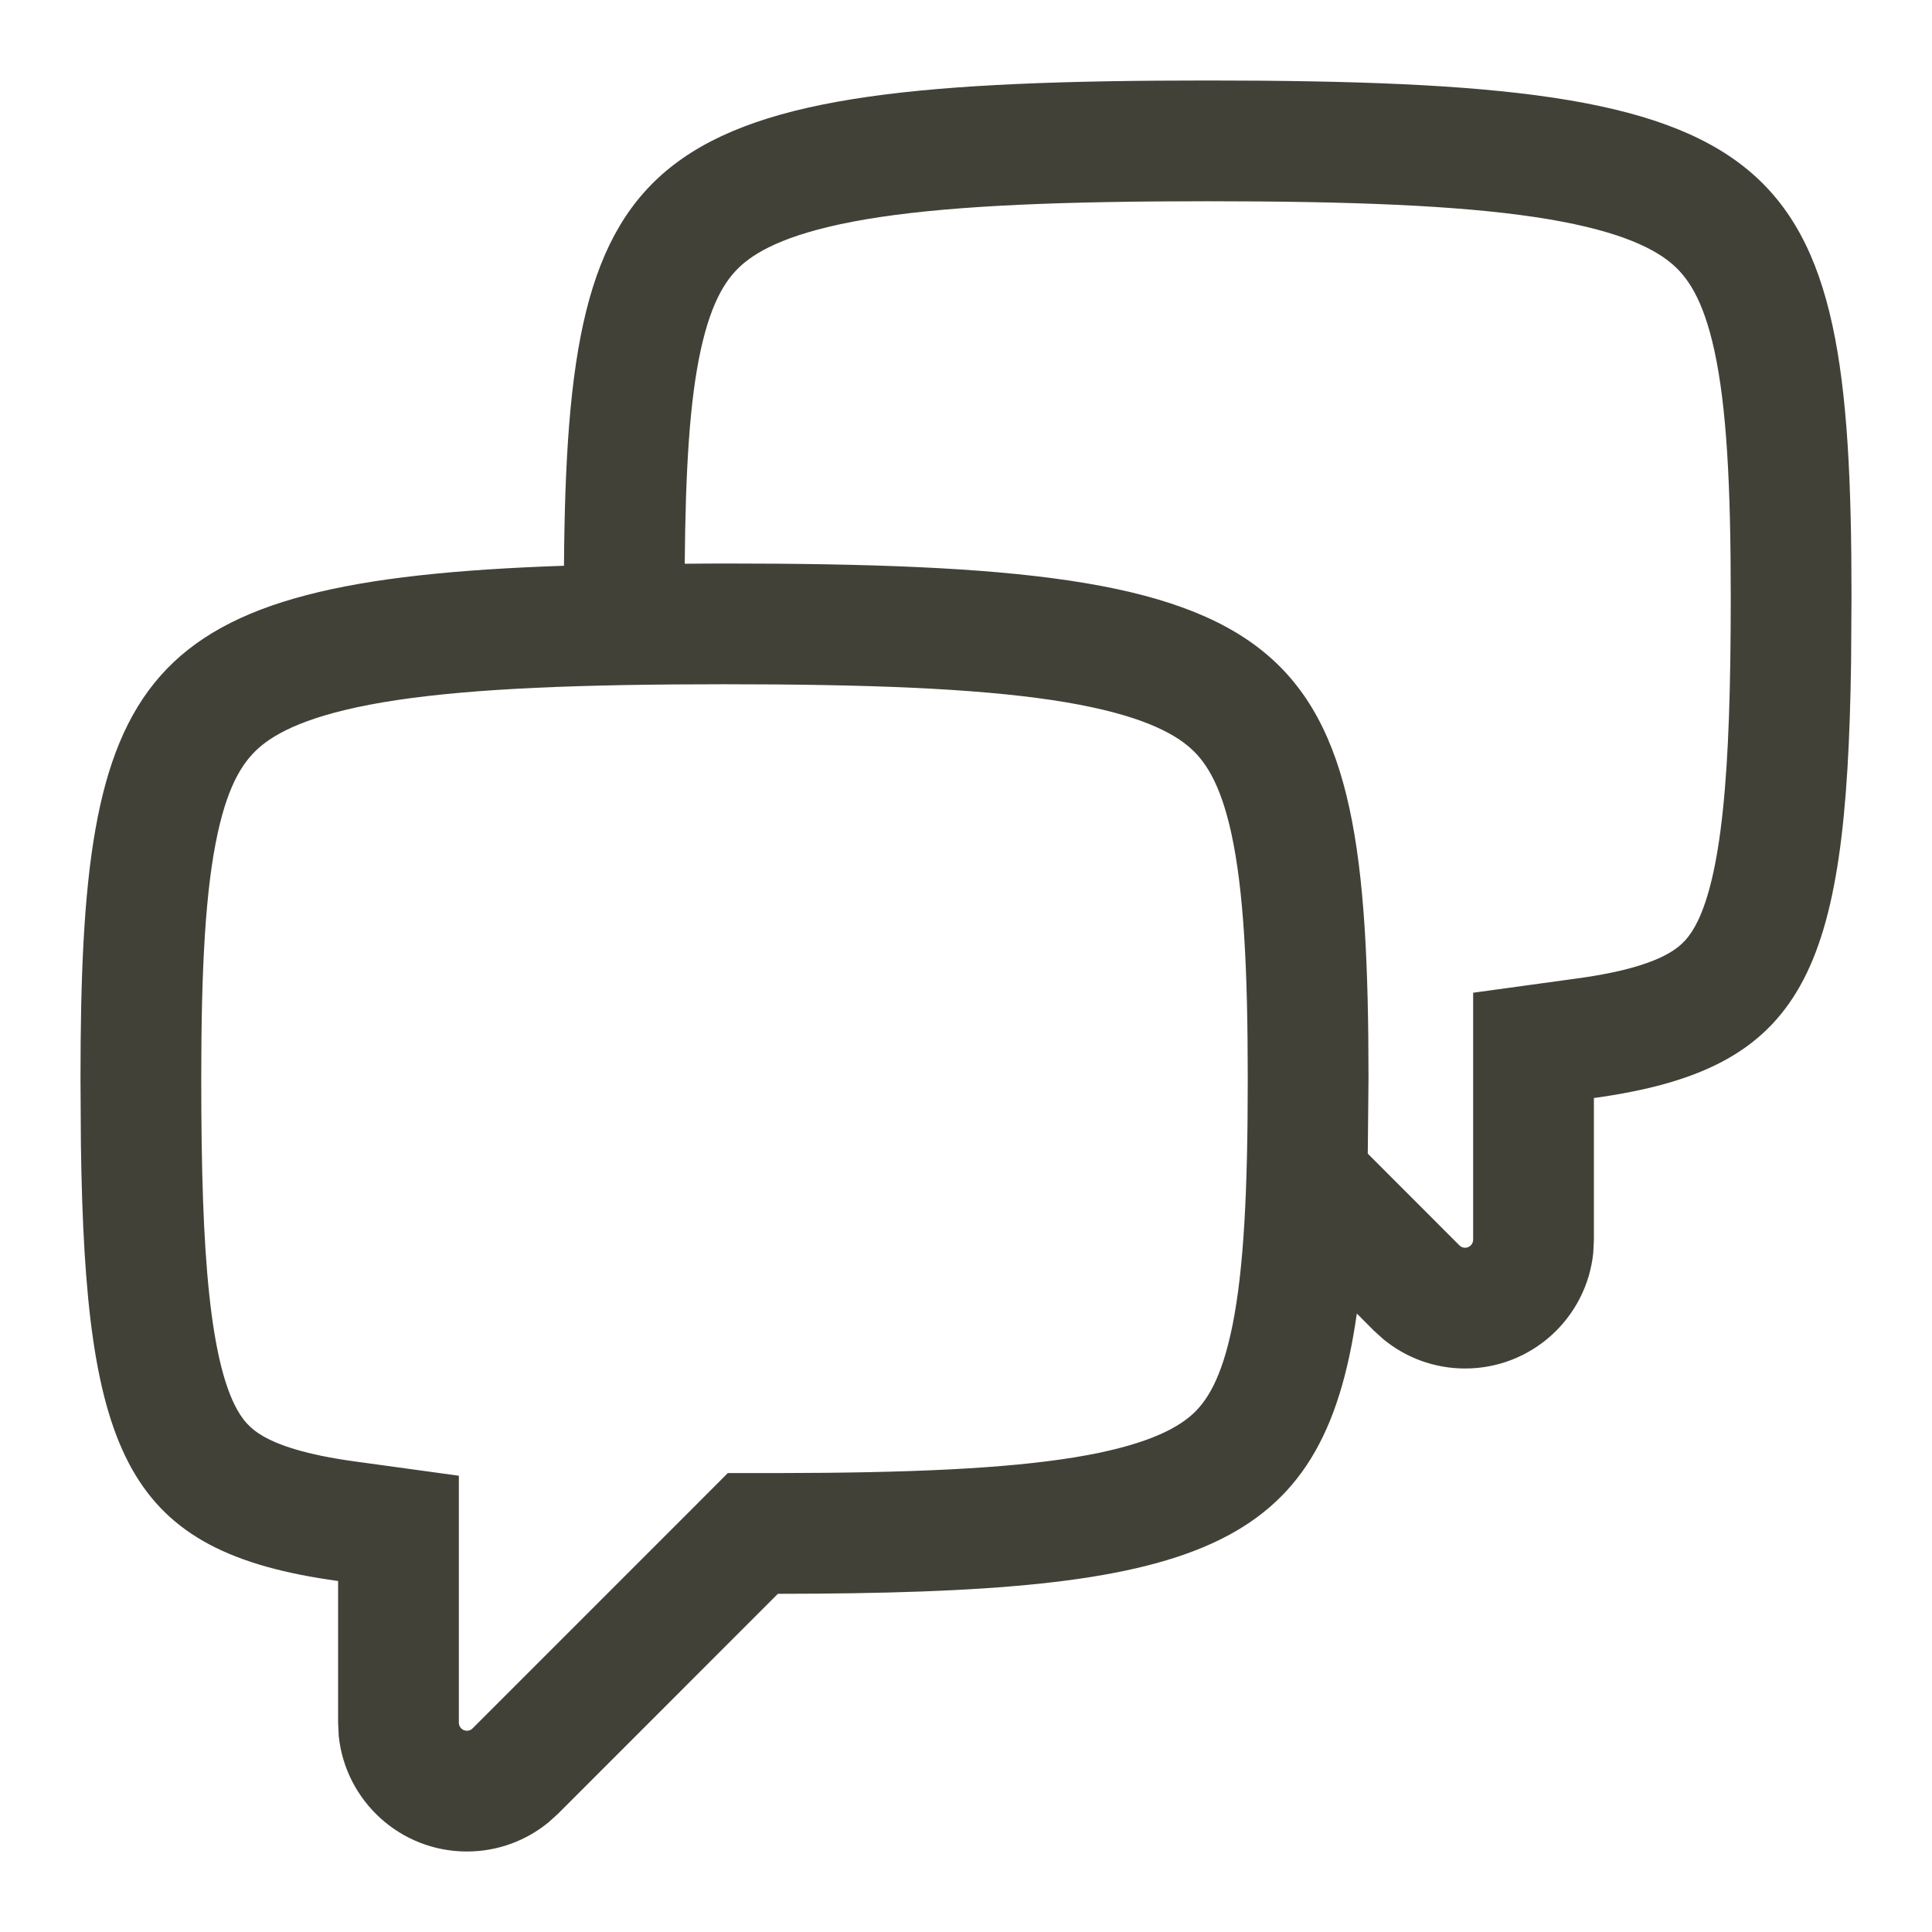
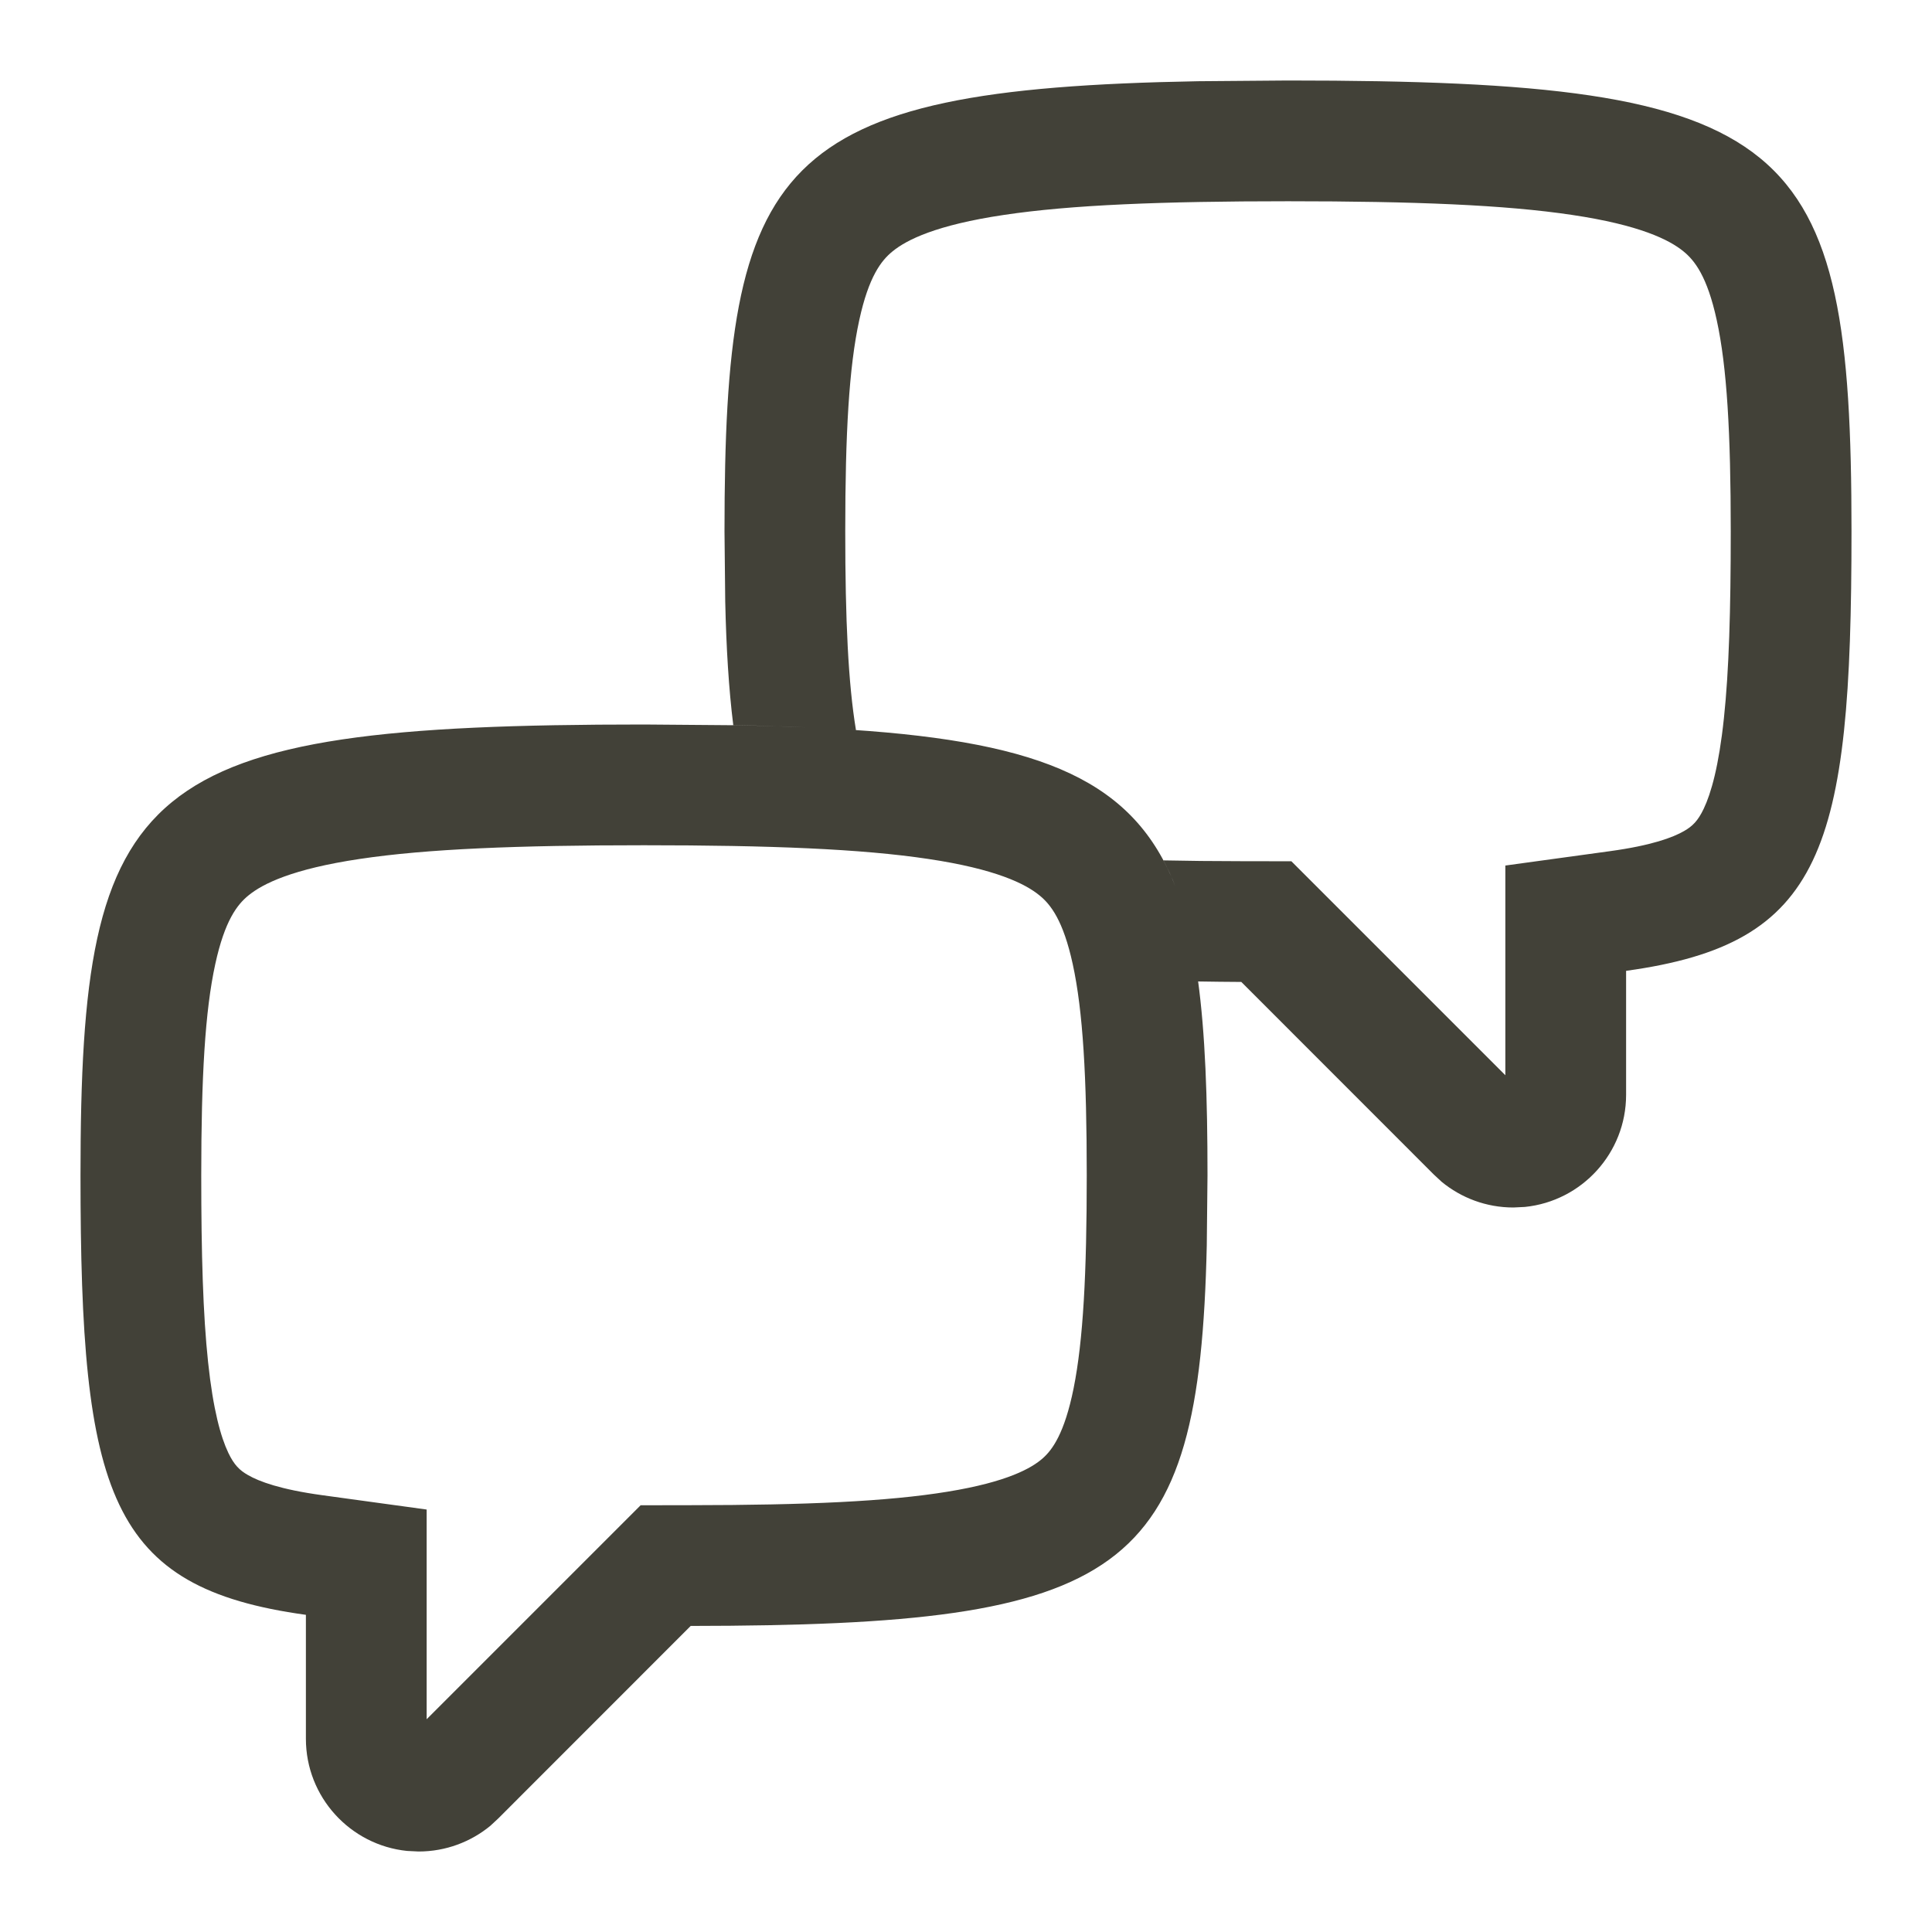
<svg xmlns="http://www.w3.org/2000/svg" width="24" height="24" viewBox="0 0 24 24" fill="none">
-   <path fill-rule="evenodd" clip-rule="evenodd" d="M7.006 7.028C1.646 7.211 1 8.367 1 13.4L1.005 14.214C1.059 18.098 1.577 19.279 4.2 19.64V21.4L4.208 21.564C4.29 22.37 4.971 23 5.8 23C6.186 23 6.541 22.863 6.817 22.635L6.932 22.531L9.663 19.799C14.873 19.794 16.432 19.297 16.855 16.317L17.068 16.531L17.183 16.635C17.459 16.863 17.814 17 18.2 17C19.029 17 19.71 16.37 19.792 15.563L19.8 15.4V13.64C22.423 13.279 22.941 12.098 22.995 8.214L23 7.4C23 1.8 22.2 1 15 1C7.963 1 7.044 1.765 7.006 7.028ZM9 8.5C10.792 8.5 12.097 8.552 13.065 8.696C14.04 8.842 14.504 9.06 14.75 9.261C14.957 9.43 15.155 9.706 15.297 10.356C15.447 11.047 15.5 12.005 15.5 13.4C15.5 14.796 15.451 15.764 15.31 16.466C15.174 17.139 14.983 17.418 14.805 17.576C14.603 17.755 14.214 17.962 13.347 18.104C12.478 18.245 11.301 18.297 9.662 18.299H9.041L8.603 18.738L5.87 21.471C5.86 21.481 5.849 21.489 5.838 21.493C5.828 21.497 5.816 21.5 5.8 21.5C5.745 21.5 5.7 21.455 5.7 21.4V18.332L4.404 18.154C3.797 18.071 3.462 17.952 3.269 17.841C3.114 17.752 3.006 17.643 2.905 17.432C2.785 17.179 2.672 16.768 2.599 16.076C2.526 15.391 2.5 14.523 2.5 13.4C2.5 12.005 2.553 11.047 2.703 10.356C2.844 9.706 3.043 9.43 3.25 9.261C3.496 9.06 3.96 8.842 4.935 8.696C5.904 8.552 7.208 8.5 9 8.5ZM8.506 7.003C8.516 5.82 8.568 4.979 8.703 4.356C8.844 3.706 9.043 3.43 9.25 3.261C9.496 3.06 9.96 2.842 10.935 2.696C11.903 2.552 13.208 2.5 15 2.5C16.792 2.5 18.096 2.552 19.065 2.696C20.04 2.842 20.504 3.06 20.75 3.261C20.957 3.43 21.155 3.706 21.297 4.356C21.447 5.047 21.5 6.005 21.5 7.4C21.5 8.523 21.474 9.391 21.401 10.076C21.328 10.768 21.215 11.179 21.095 11.432C20.994 11.643 20.886 11.752 20.731 11.841C20.538 11.952 20.203 12.071 19.596 12.154L18.3 12.332V15.4C18.3 15.455 18.255 15.5 18.2 15.5C18.184 15.5 18.172 15.497 18.162 15.493C18.151 15.489 18.14 15.481 18.13 15.471L16.991 14.331L17 13.4C17 7.8 16.2 7 9 7C8.832 7 8.667 7.002 8.506 7.003Z" fill="#424138" />
+   <path fill-rule="evenodd" clip-rule="evenodd" d="M14.883 1.009C9.615 1.104 9 2.006 9 6.6L9.009 7.471C9.022 8.05 9.053 8.559 9.109 9.008C9.427 9.013 9.729 9.023 10.014 9.035C9.731 9.023 9.432 9.014 9.117 9.009L8 9C1.7 9 1 9.7 1 14.6C1 18.569 1.352 19.723 3.8 20.06V21.6C3.8 22.324 4.351 22.921 5.057 22.993L5.2 23C5.538 23 5.849 22.88 6.091 22.681L6.189 22.59L8.58 20.198C13.983 20.193 14.898 19.584 14.991 15.471L15 14.6C15 13.637 14.972 12.837 14.881 12.172C14.882 12.179 14.883 12.185 14.884 12.192C15.057 12.194 15.236 12.198 15.42 12.198L17.811 14.59L17.909 14.681C18.151 14.88 18.462 15 18.8 15L18.943 14.993C19.649 14.921 20.2 14.324 20.2 13.6V12.06C22.648 11.723 23 10.569 23 6.6C23 1.7 22.3 1 16 1L14.883 1.009ZM8 10.5C9.568 10.5 10.697 10.545 11.53 10.67C12.369 10.795 12.736 10.978 12.913 11.123C13.052 11.236 13.208 11.434 13.326 11.977C13.453 12.559 13.5 13.379 13.5 14.6C13.5 15.82 13.456 16.651 13.337 17.245C13.223 17.811 13.07 18.012 12.955 18.114C12.817 18.237 12.516 18.409 11.773 18.53C11.03 18.652 10.012 18.697 8.579 18.698L7.958 18.699L5.3 21.357V18.752L4.004 18.574C3.484 18.503 3.219 18.404 3.079 18.323C2.978 18.265 2.909 18.2 2.836 18.047C2.744 17.854 2.648 17.518 2.585 16.922C2.522 16.332 2.5 15.581 2.5 14.6C2.5 13.379 2.547 12.559 2.674 11.977C2.792 11.434 2.948 11.236 3.087 11.123C3.264 10.978 3.631 10.795 4.47 10.67C5.303 10.545 6.432 10.5 8 10.5ZM16 2.5C17.568 2.5 18.697 2.545 19.53 2.67C20.369 2.795 20.736 2.978 20.913 3.123C21.052 3.236 21.208 3.434 21.326 3.977C21.453 4.559 21.5 5.379 21.5 6.6C21.5 7.581 21.478 8.332 21.415 8.922C21.352 9.518 21.256 9.854 21.164 10.047C21.091 10.2 21.022 10.265 20.921 10.323C20.781 10.404 20.516 10.503 19.996 10.574L18.7 10.752V13.357L16.042 10.699L15.421 10.698C15.075 10.698 14.753 10.694 14.453 10.688C14.507 10.789 14.556 10.896 14.6 11.009C14.091 9.711 12.972 9.223 10.571 9.065C10.592 9.067 10.612 9.068 10.633 9.069C10.537 8.489 10.5 7.704 10.5 6.6C10.5 5.379 10.547 4.559 10.674 3.977C10.792 3.434 10.948 3.236 11.087 3.123C11.264 2.978 11.631 2.795 12.47 2.67C13.303 2.545 14.432 2.5 16 2.5Z" fill="#424138" />
</svg>
